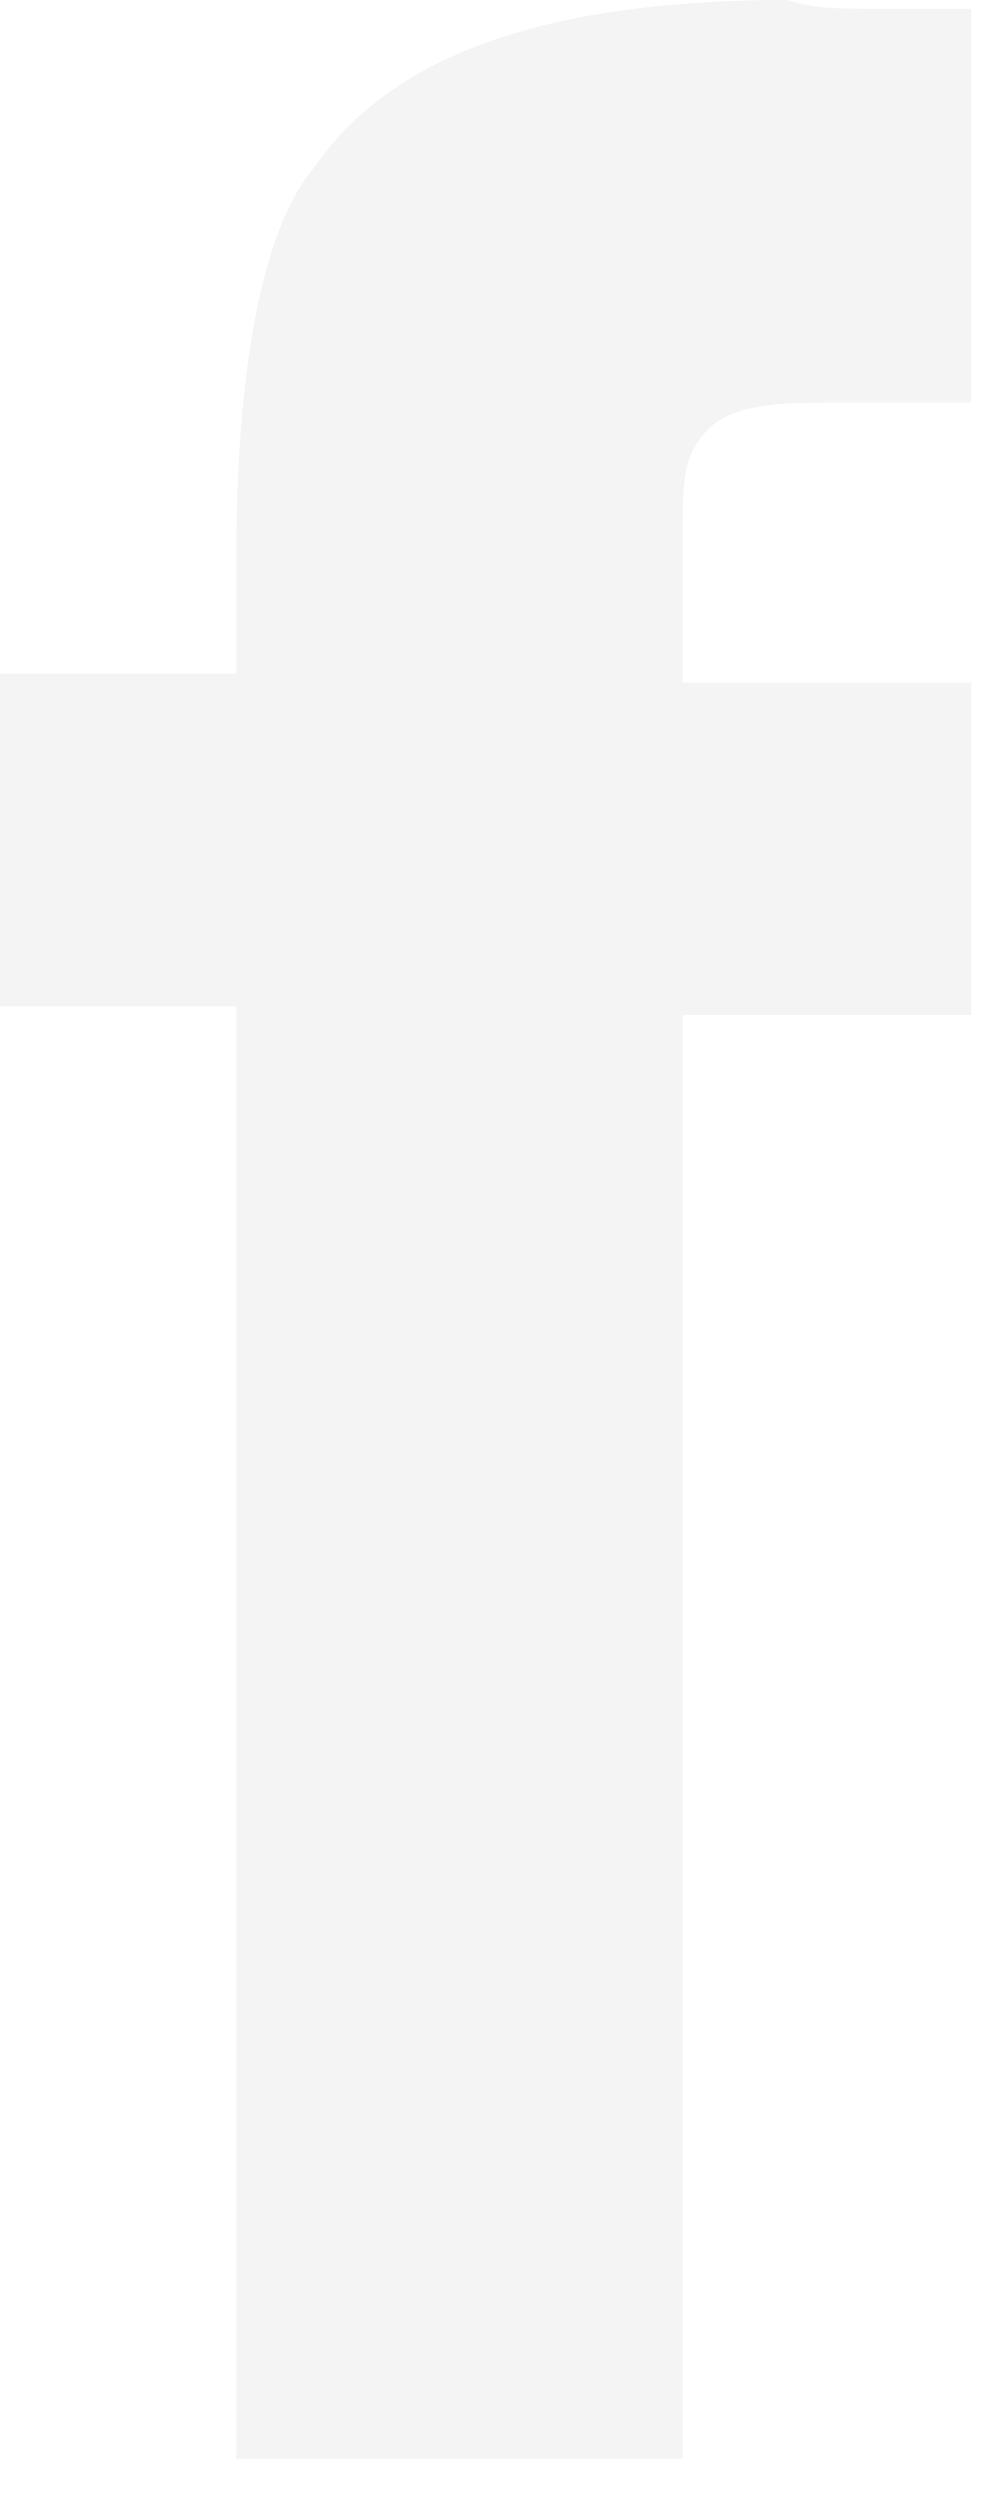
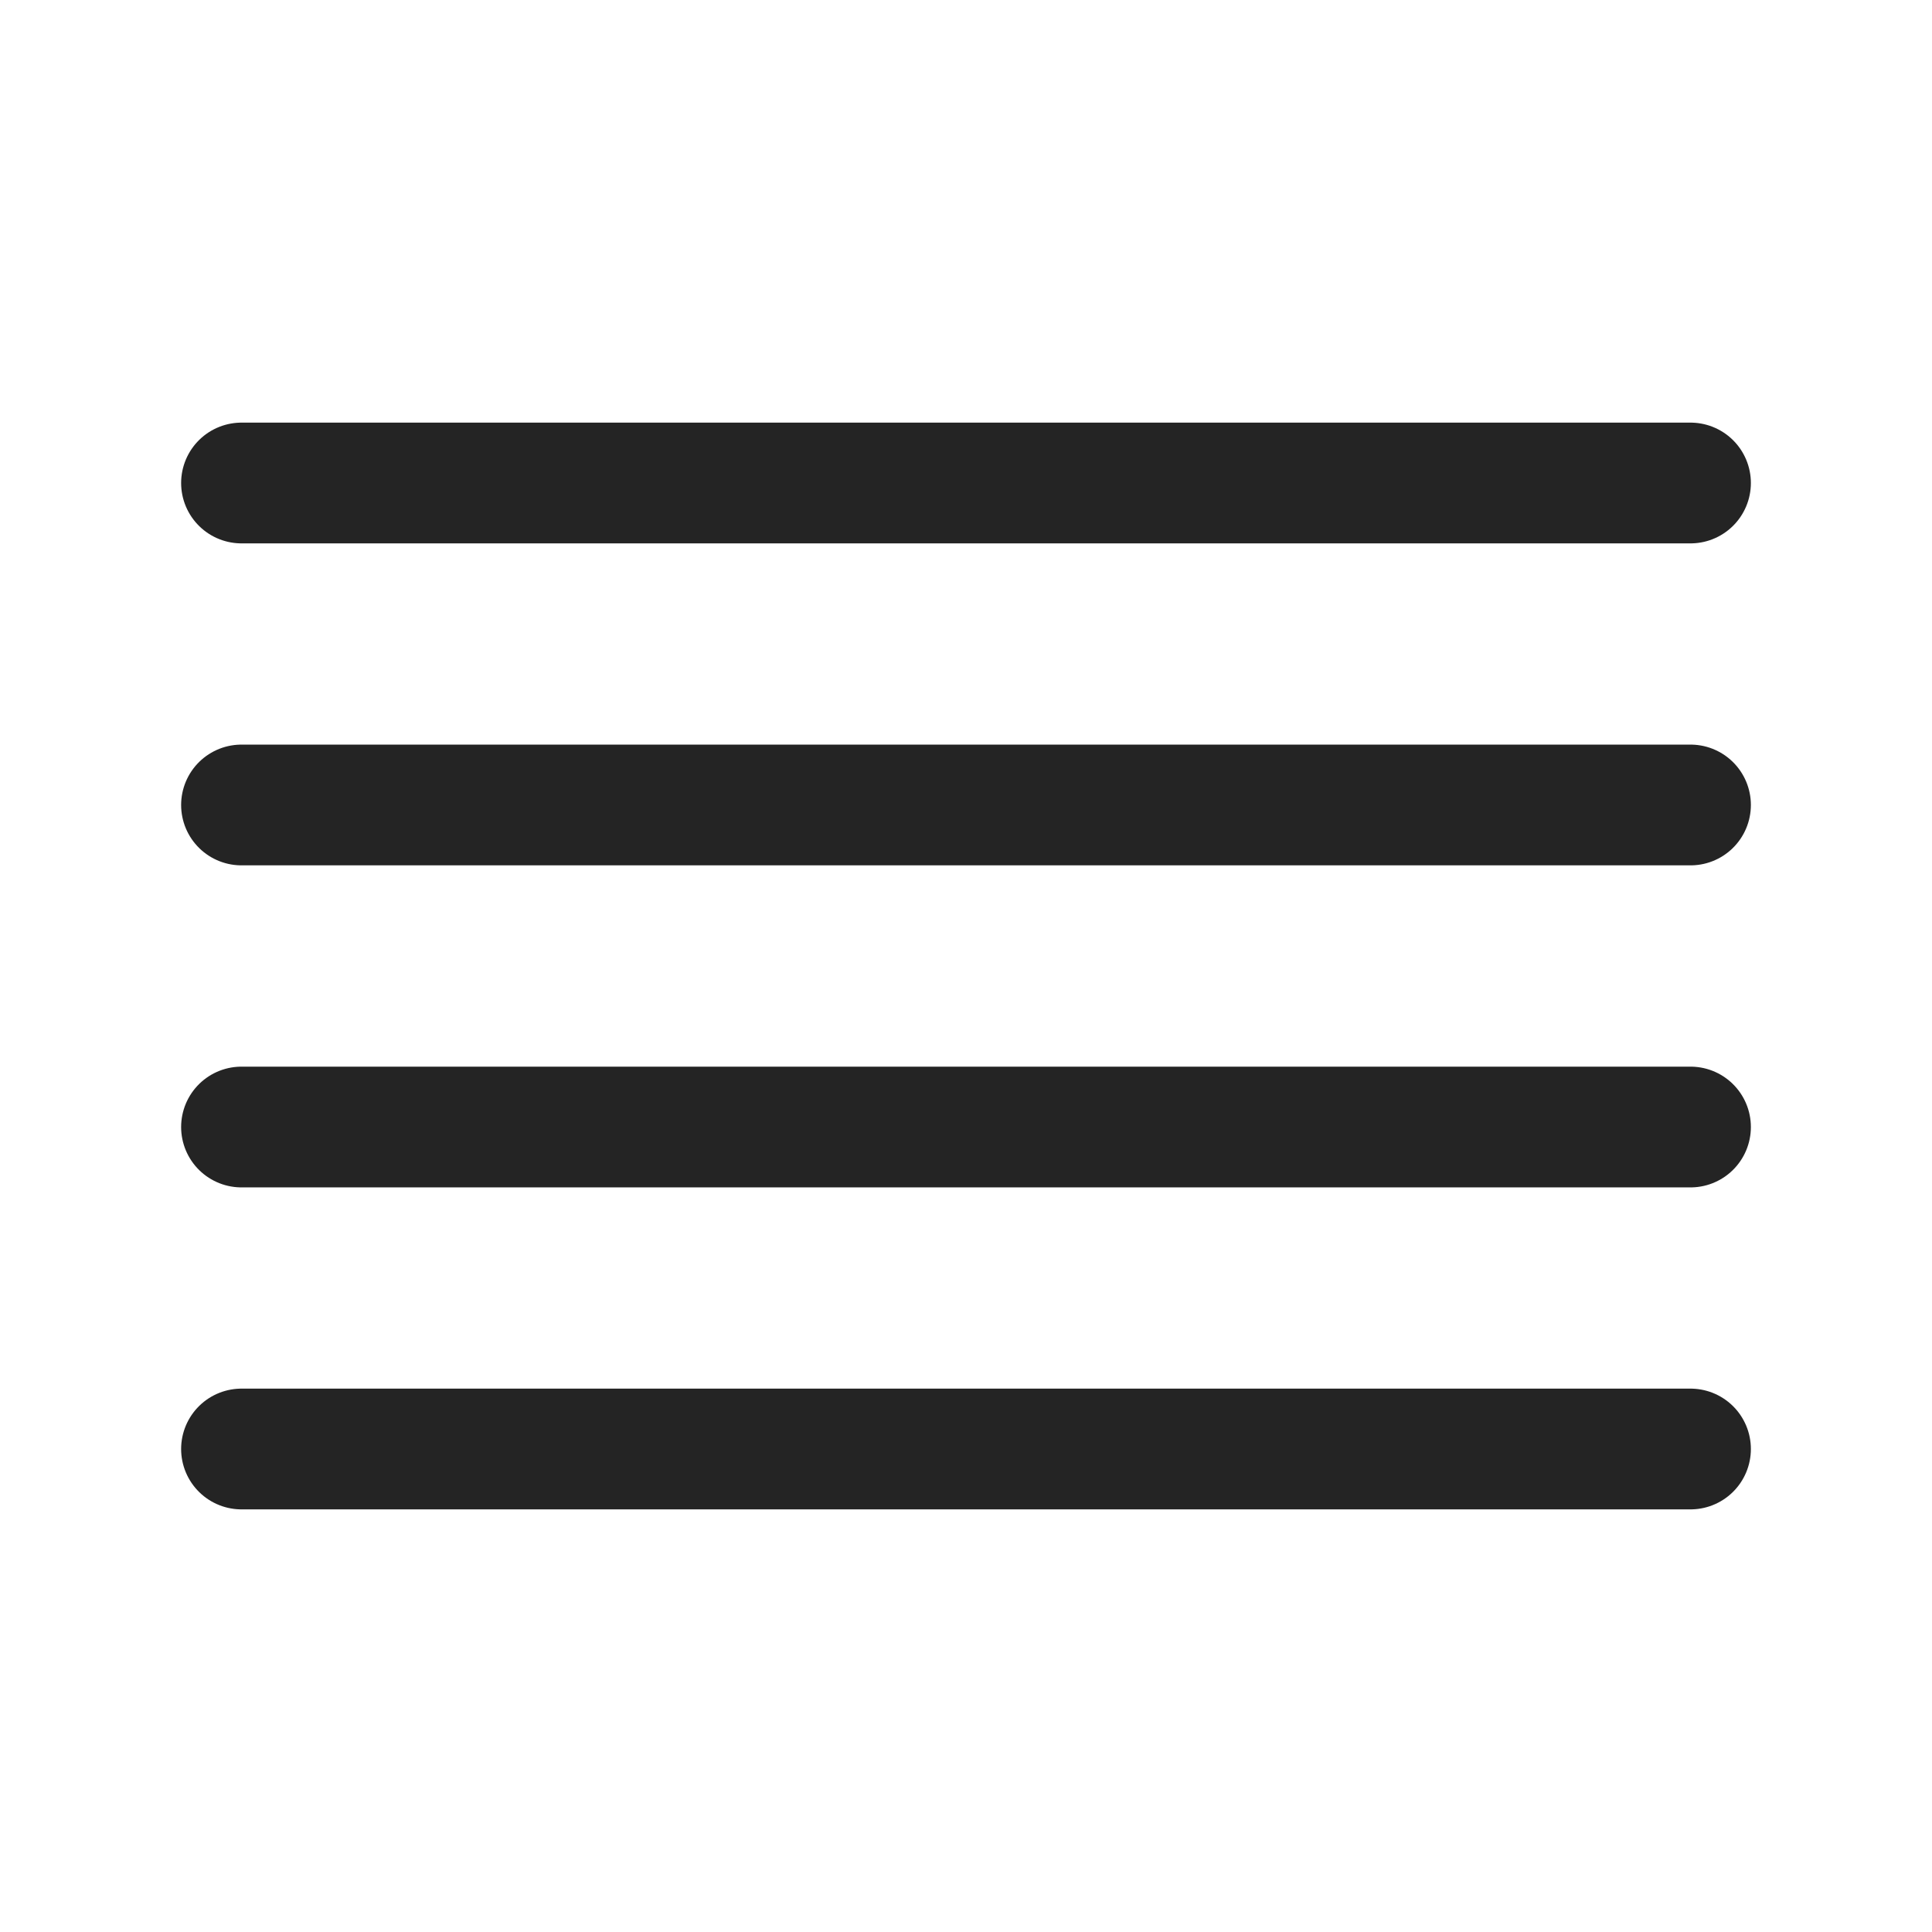
- <svg xmlns="http://www.w3.org/2000/svg" width="8" height="20" viewBox="0 0 8 20" fill="none">
-   <path d="M6.93 0.07C7.14 0.07 7.35 0.07 7.77 0.07V3.22C7.56 3.22 7.14 3.22 6.72 3.22C6.3 3.22 5.88 3.22 5.67 3.43C5.46 3.64 5.46 3.85 5.46 4.34C5.46 4.76 5.46 5.04 5.46 5.46H7.77V8.12H5.46V19.67H1.89V8.05H0V5.39H1.89V4.48C1.89 2.94 2.1 1.82 2.52 1.33C3.15 0.42 4.41 0 6.3 0C6.51 0.07 6.72 0.07 6.93 0.07Z" fill="#F4F4F4" />
+ <svg xmlns="http://www.w3.org/2000/svg" width="32" height="32" viewBox="0 0 32 32" fill="none">
+   <path d="M28 13.333H4" stroke="#242424" stroke-width="2" stroke-linecap="round" stroke-linejoin="round" />
+   <path d="M28 8H4" stroke="#242424" stroke-width="2" stroke-linecap="round" stroke-linejoin="round" />
+   <path d="M28 18.667H4" stroke="#242424" stroke-width="2" stroke-linecap="round" stroke-linejoin="round" />
+   <path d="M28 24H4" stroke="#242424" stroke-width="2" stroke-linecap="round" stroke-linejoin="round" />
</svg>
